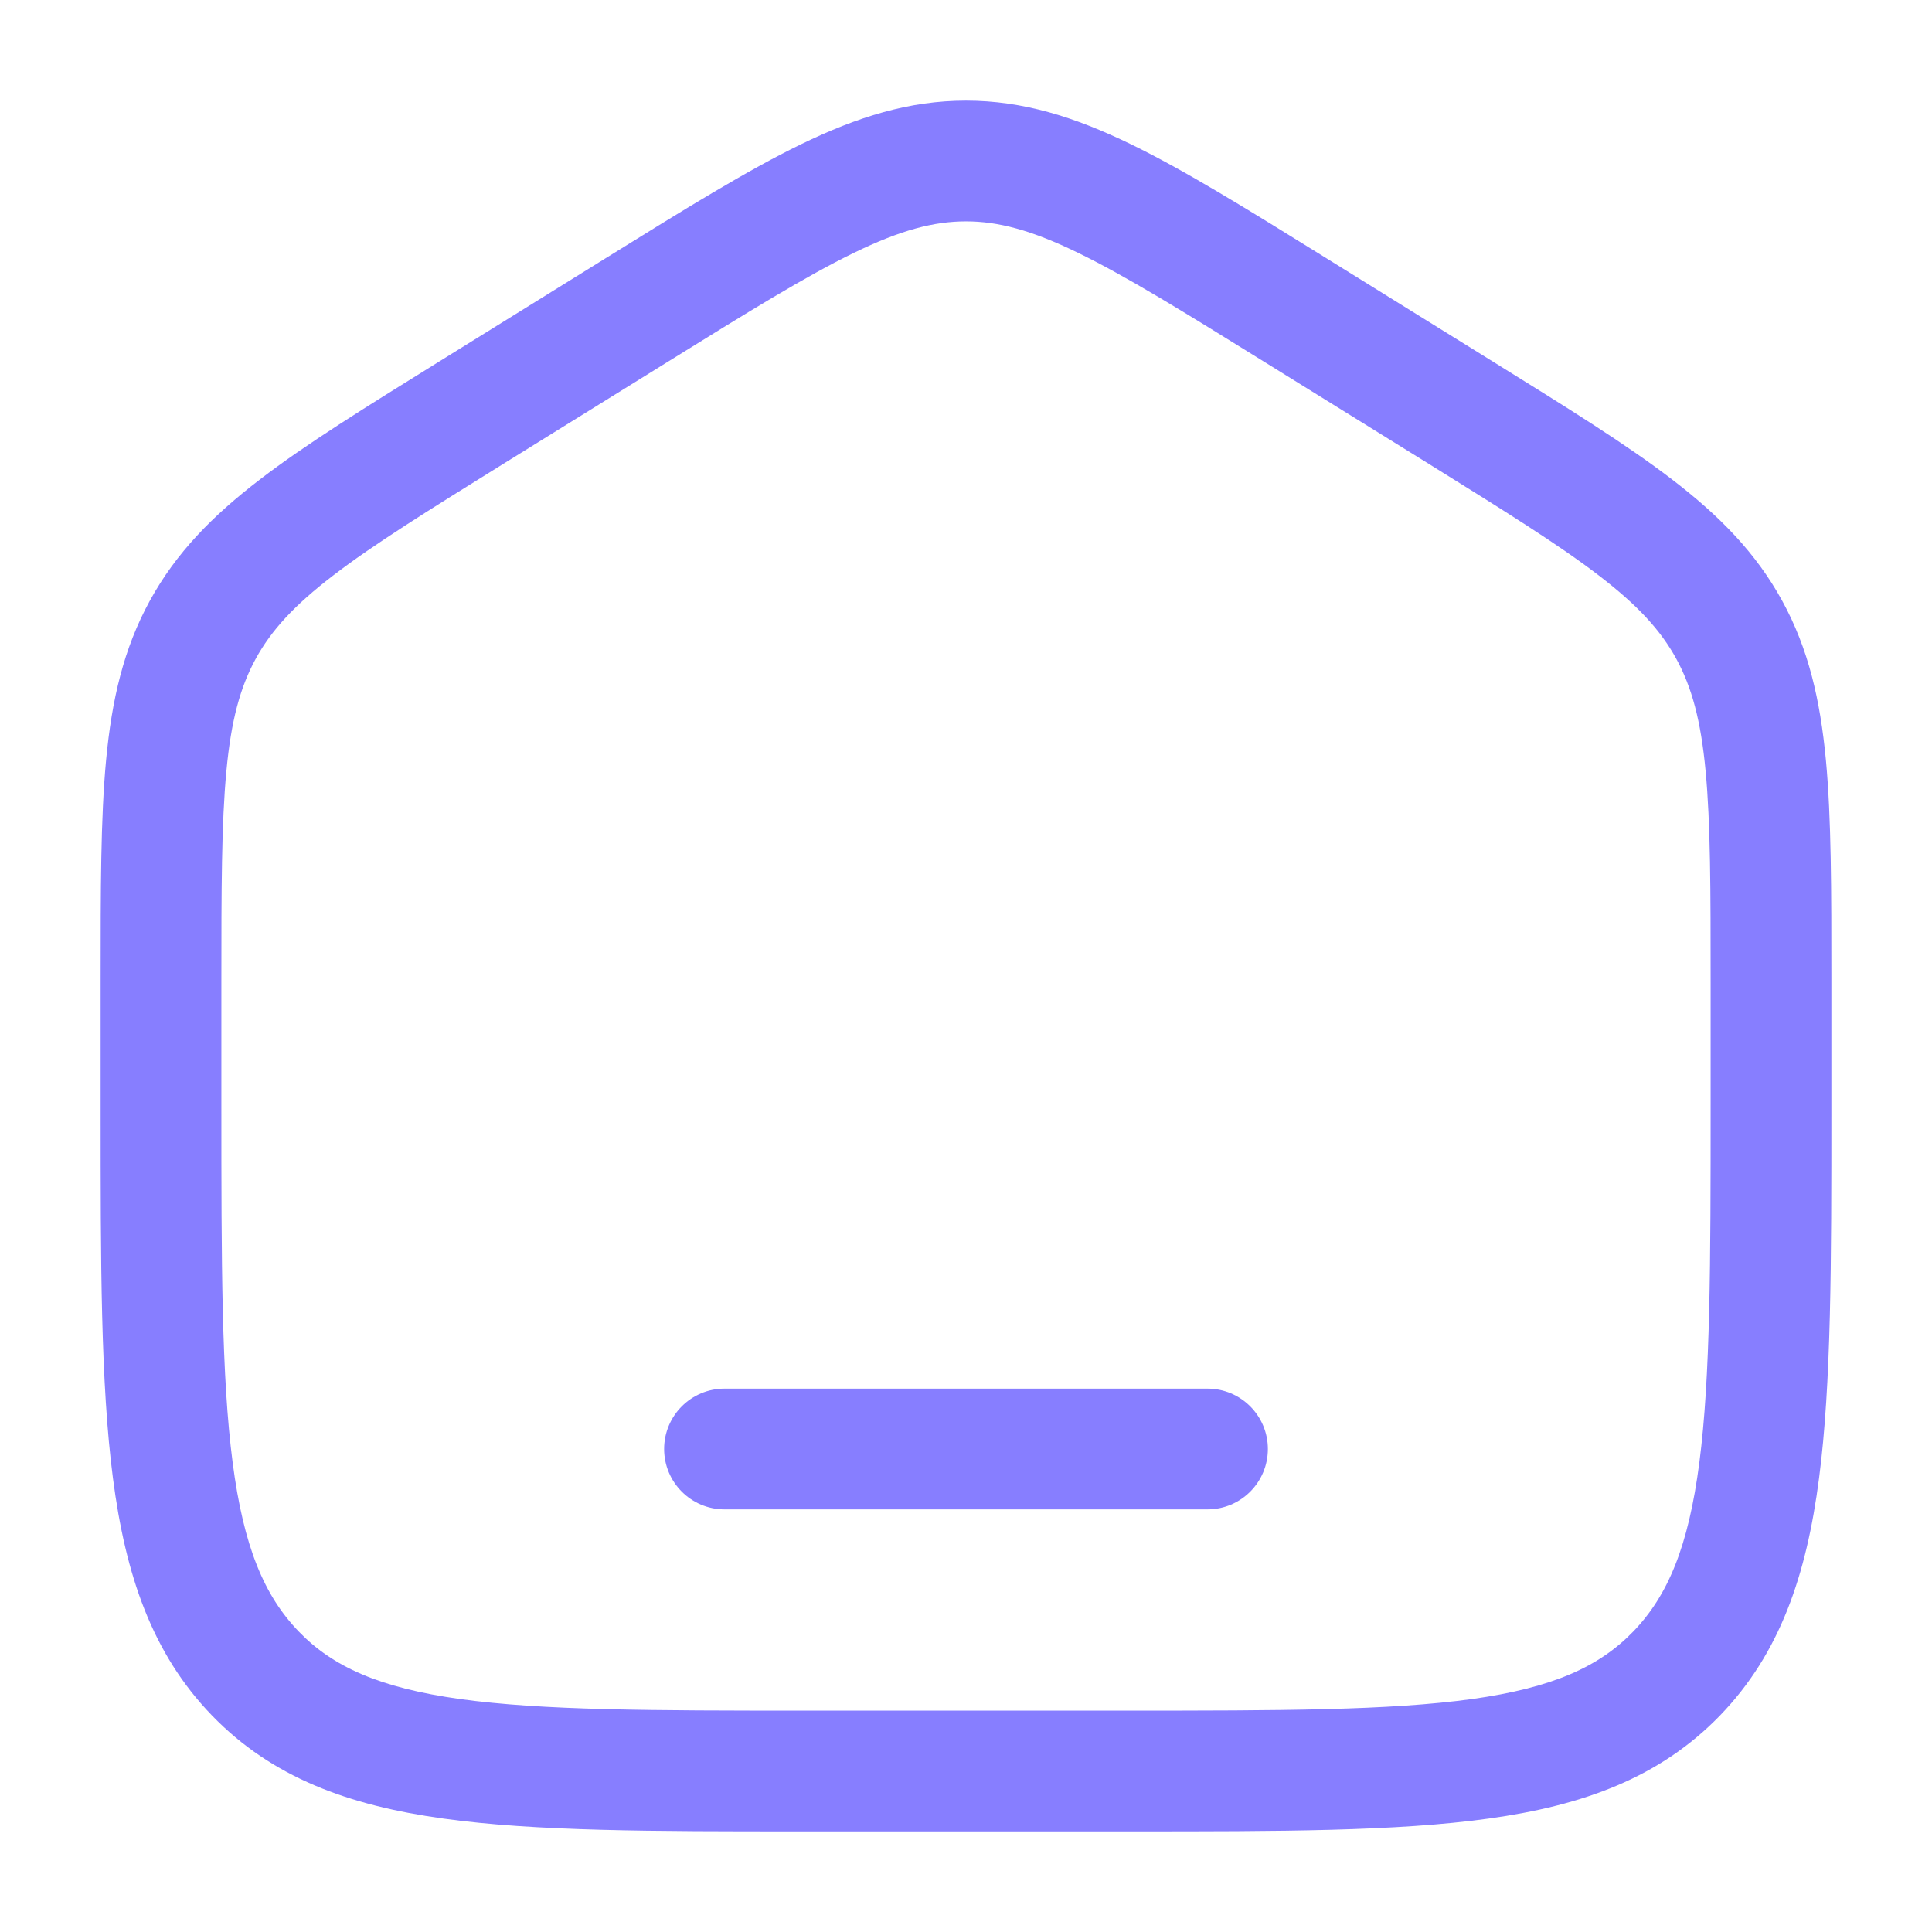
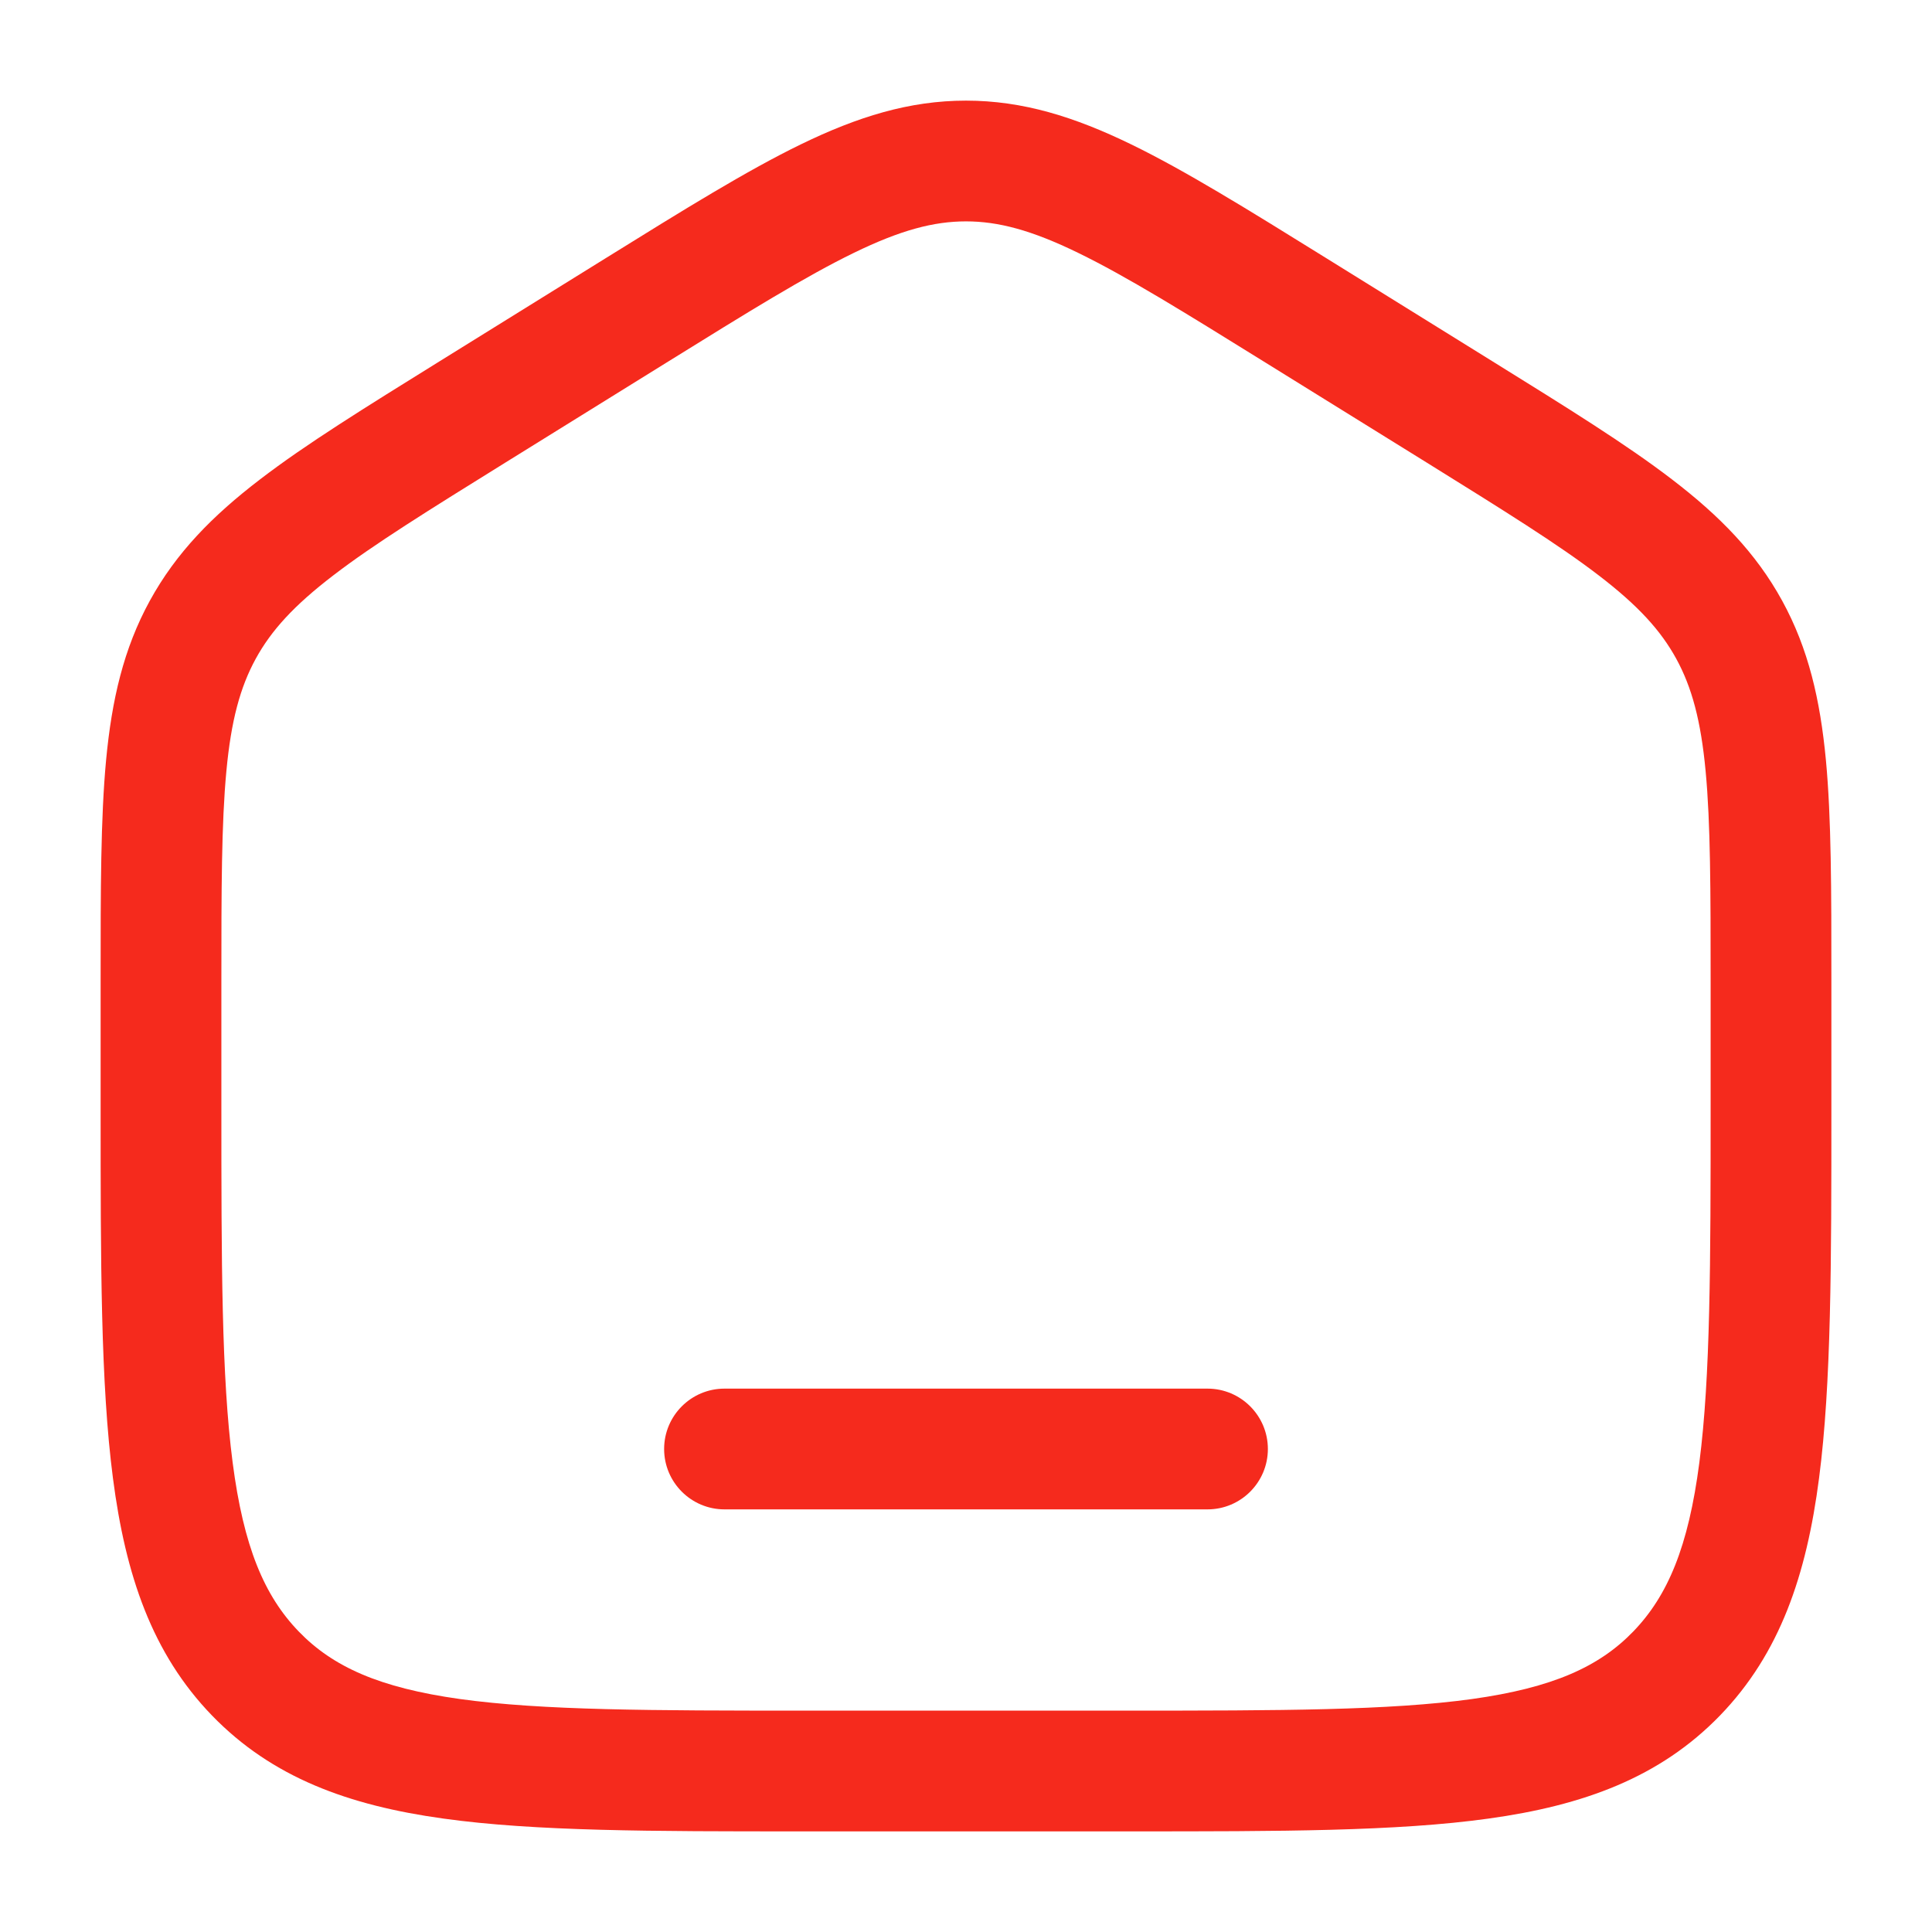
<svg xmlns="http://www.w3.org/2000/svg" width="24" height="24" viewBox="0 0 24 24" fill="none">
-   <path d="M9 17.25C8.586 17.25 8.25 17.586 8.25 18C8.25 18.414 8.586 18.75 9 18.75H15C15.414 18.75 15.75 18.414 15.75 18C15.75 17.586 15.414 17.25 15 17.25H9Z" fill="#877EFF" />
-   <path fill-rule="evenodd" clip-rule="evenodd" d="M12 1.25C11.292 1.25 10.649 1.453 9.951 1.792C9.276 2.12 8.496 2.604 7.523 3.208L5.456 4.491C4.535 5.063 3.797 5.52 3.229 5.956C2.64 6.407 2.188 6.866 1.861 7.463C1.535 8.058 1.389 8.692 1.318 9.441C1.25 10.166 1.25 11.054 1.25 12.167V13.78C1.25 15.684 1.25 17.187 1.403 18.362C1.559 19.567 1.889 20.54 2.632 21.309C3.38 22.082 4.33 22.428 5.508 22.591C6.648 22.75 8.106 22.75 9.942 22.75H14.058C15.894 22.75 17.352 22.75 18.492 22.591C19.669 22.428 20.62 22.082 21.368 21.309C22.111 20.54 22.441 19.567 22.597 18.362C22.75 17.187 22.75 15.684 22.75 13.78V12.167C22.75 11.054 22.75 10.166 22.682 9.441C22.611 8.692 22.465 8.058 22.139 7.463C21.812 6.866 21.36 6.407 20.771 5.956C20.203 5.52 19.465 5.063 18.544 4.491L16.477 3.208C15.504 2.604 14.724 2.12 14.049 1.792C13.351 1.453 12.708 1.25 12 1.25ZM8.28 4.504C9.295 3.874 10.009 3.432 10.607 3.141C11.188 2.858 11.6 2.75 12 2.75C12.4 2.75 12.812 2.858 13.393 3.141C13.991 3.432 14.705 3.874 15.72 4.504L17.721 5.745C18.681 6.342 19.356 6.761 19.859 7.147C20.349 7.522 20.63 7.831 20.823 8.183C21.016 8.536 21.129 8.949 21.188 9.581C21.249 10.229 21.25 11.046 21.25 12.204V13.725C21.25 15.696 21.248 17.101 21.11 18.168C20.974 19.216 20.717 19.824 20.289 20.267C19.865 20.706 19.287 20.966 18.286 21.106C17.26 21.248 15.908 21.25 14 21.25H10C8.092 21.25 6.74 21.248 5.714 21.106C4.713 20.966 4.135 20.706 3.711 20.267C3.283 19.824 3.026 19.216 2.89 18.168C2.751 17.101 2.75 15.696 2.75 13.725V12.204C2.75 11.046 2.751 10.229 2.812 9.581C2.871 8.949 2.984 8.536 3.177 8.183C3.37 7.831 3.651 7.522 4.141 7.147C4.644 6.761 5.319 6.342 6.28 5.745L8.28 4.504Z" fill="#877EFF" />
+   <path d="M9 17.25C8.586 17.25 8.25 17.586 8.25 18C8.25 18.414 8.586 18.75 9 18.75H15C15.414 18.75 15.75 18.414 15.75 18C15.75 17.586 15.414 17.25 15 17.25H9Z" fill="#f52a1d" />
+   <path fill-rule="evenodd" clip-rule="evenodd" d="M12 1.25C11.292 1.25 10.649 1.453 9.951 1.792C9.276 2.12 8.496 2.604 7.523 3.208L5.456 4.491C4.535 5.063 3.797 5.52 3.229 5.956C2.64 6.407 2.188 6.866 1.861 7.463C1.535 8.058 1.389 8.692 1.318 9.441C1.25 10.166 1.25 11.054 1.25 12.167V13.78C1.25 15.684 1.25 17.187 1.403 18.362C1.559 19.567 1.889 20.54 2.632 21.309C3.38 22.082 4.33 22.428 5.508 22.591C6.648 22.75 8.106 22.75 9.942 22.75H14.058C15.894 22.75 17.352 22.75 18.492 22.591C19.669 22.428 20.62 22.082 21.368 21.309C22.111 20.54 22.441 19.567 22.597 18.362C22.75 17.187 22.75 15.684 22.75 13.78V12.167C22.75 11.054 22.75 10.166 22.682 9.441C22.611 8.692 22.465 8.058 22.139 7.463C21.812 6.866 21.36 6.407 20.771 5.956C20.203 5.52 19.465 5.063 18.544 4.491L16.477 3.208C15.504 2.604 14.724 2.12 14.049 1.792C13.351 1.453 12.708 1.25 12 1.25ZM8.28 4.504C9.295 3.874 10.009 3.432 10.607 3.141C11.188 2.858 11.6 2.75 12 2.75C12.4 2.75 12.812 2.858 13.393 3.141C13.991 3.432 14.705 3.874 15.72 4.504L17.721 5.745C18.681 6.342 19.356 6.761 19.859 7.147C20.349 7.522 20.63 7.831 20.823 8.183C21.016 8.536 21.129 8.949 21.188 9.581C21.249 10.229 21.25 11.046 21.25 12.204V13.725C21.25 15.696 21.248 17.101 21.11 18.168C20.974 19.216 20.717 19.824 20.289 20.267C19.865 20.706 19.287 20.966 18.286 21.106C17.26 21.248 15.908 21.25 14 21.25H10C8.092 21.25 6.74 21.248 5.714 21.106C4.713 20.966 4.135 20.706 3.711 20.267C3.283 19.824 3.026 19.216 2.89 18.168C2.751 17.101 2.75 15.696 2.75 13.725V12.204C2.75 11.046 2.751 10.229 2.812 9.581C2.871 8.949 2.984 8.536 3.177 8.183C3.37 7.831 3.651 7.522 4.141 7.147C4.644 6.761 5.319 6.342 6.28 5.745L8.28 4.504Z" fill="#f52a1d" />
</svg>
